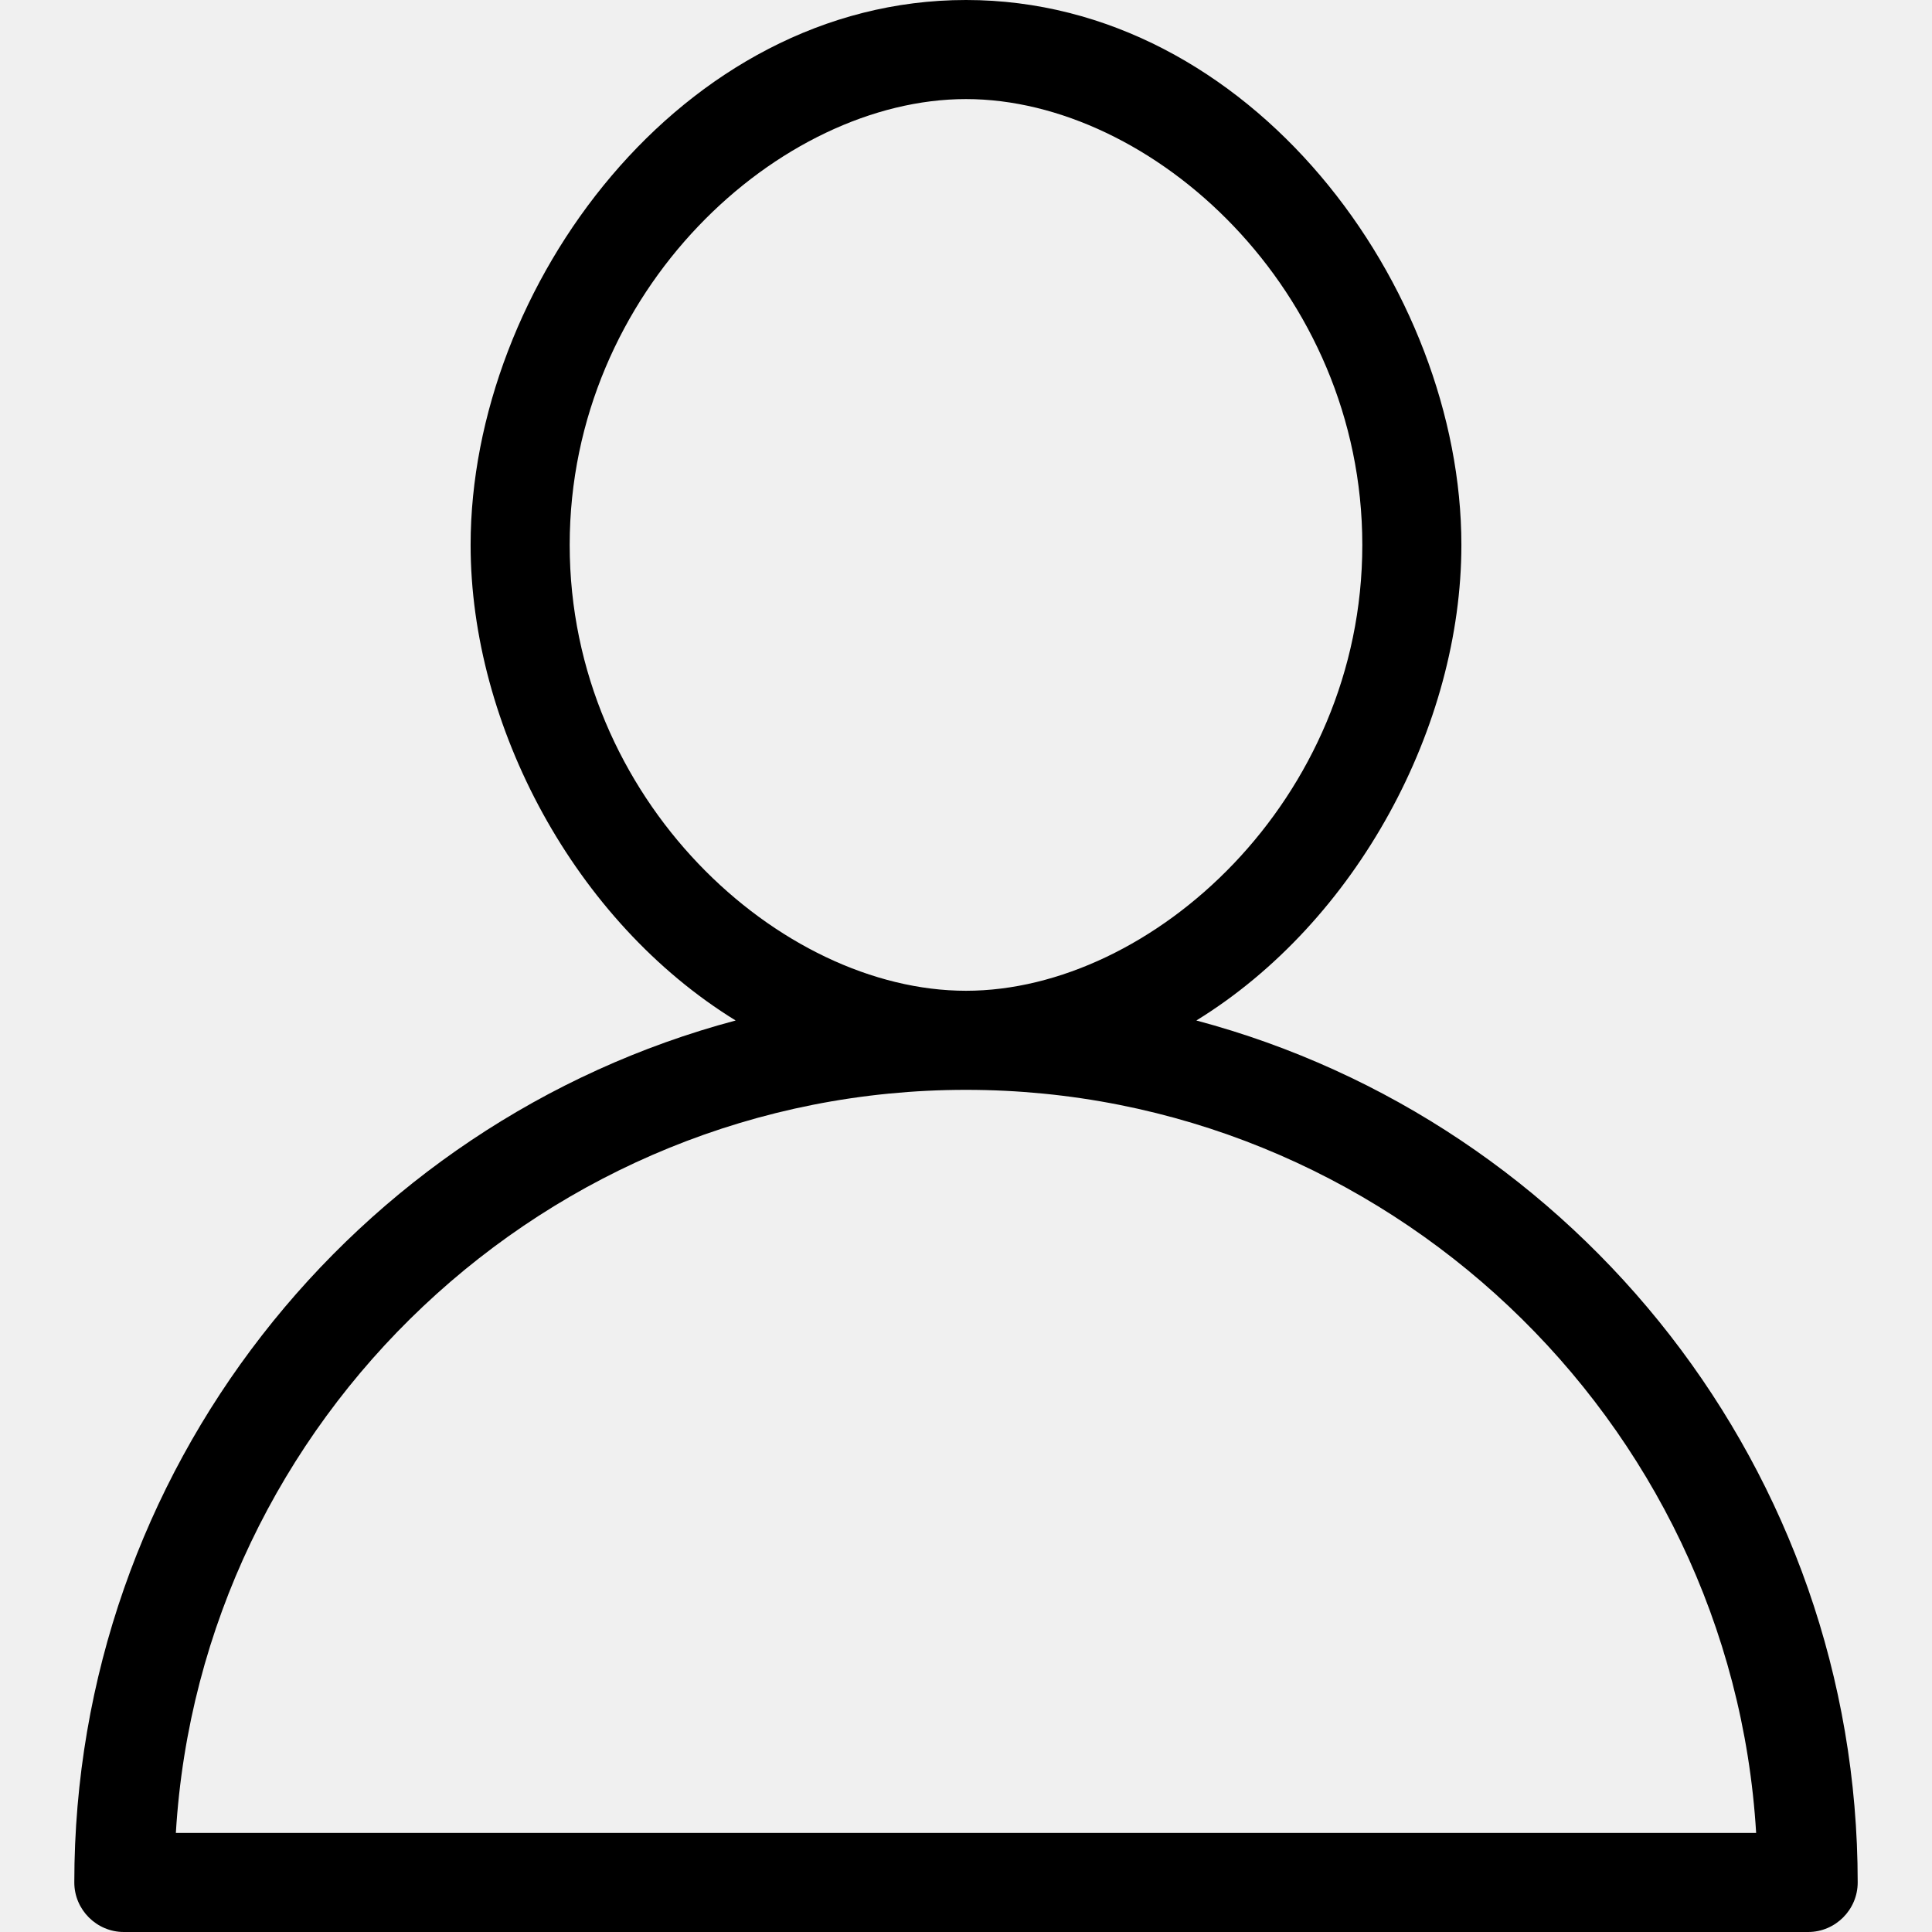
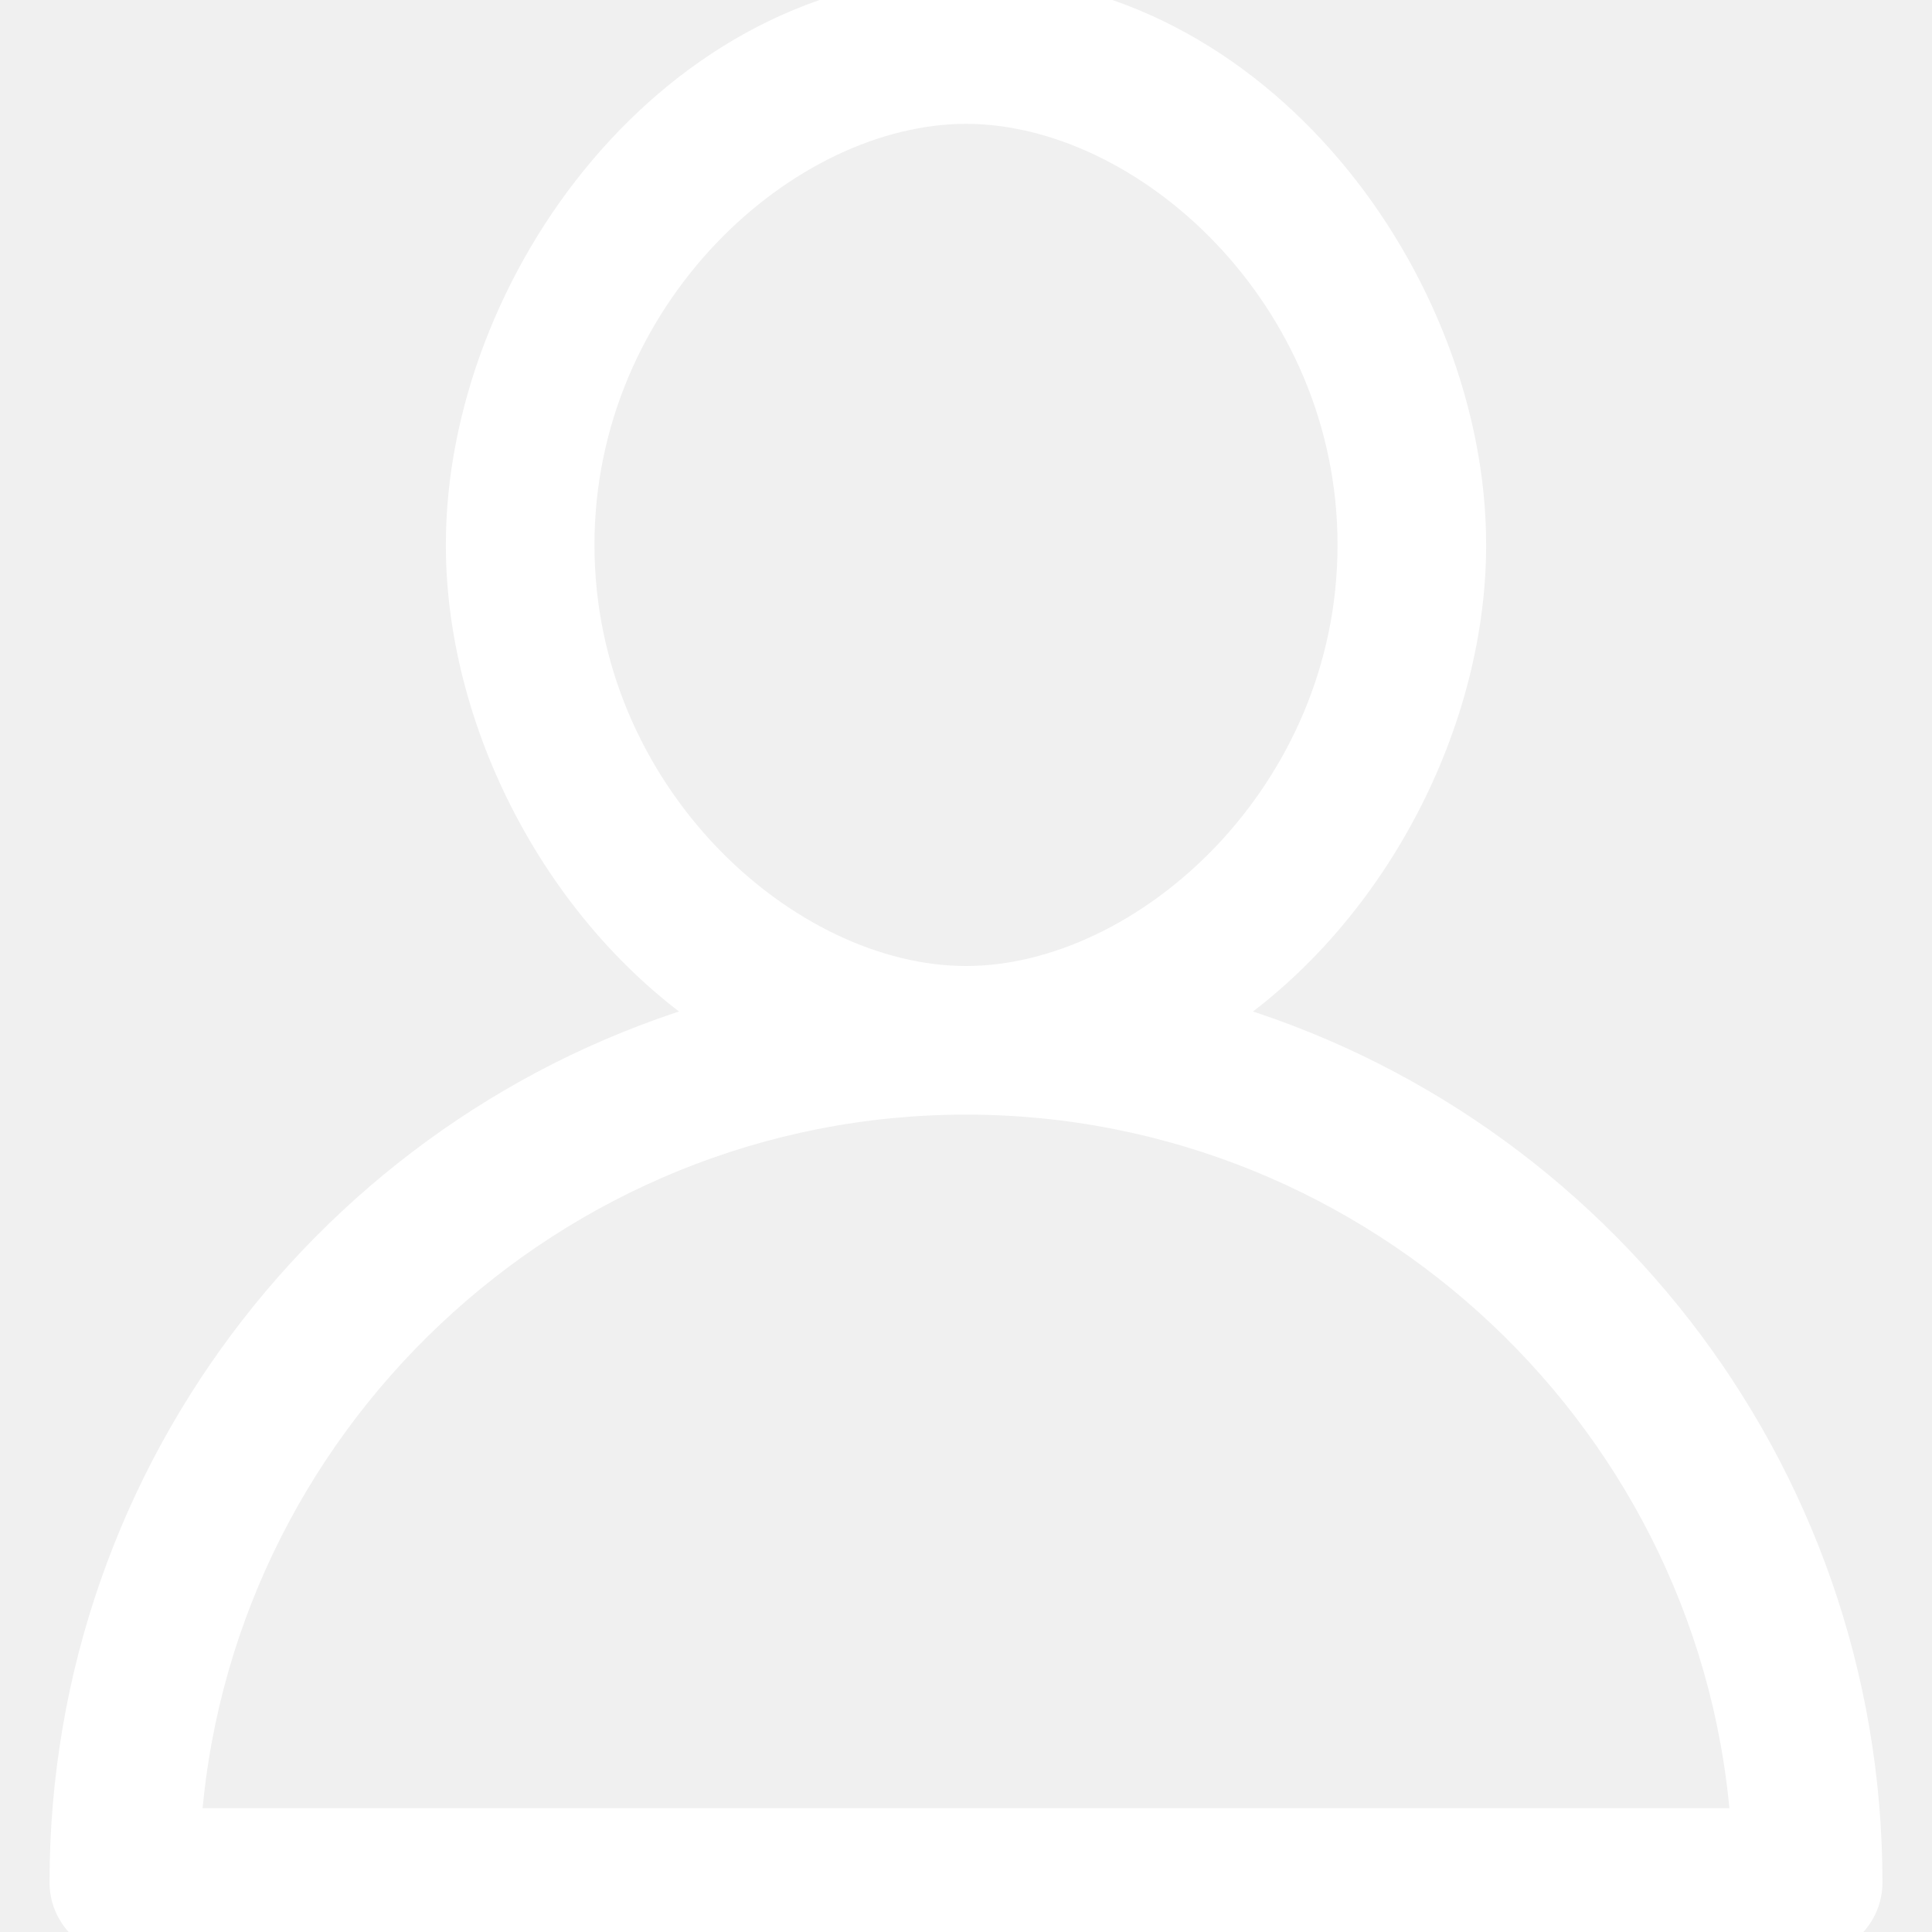
<svg xmlns="http://www.w3.org/2000/svg" version="1.1" id="Capa_1" x="0px" y="0px" viewBox="0 0 78 78" style="enable-background:new 0 0 78 78;" xml:space="preserve">
  <g id="_x37_7_Essential_Icons_70_">
-     <path id="User" d="M48.3,41.2C54.8,37.2,59,29.3,59,22c0-10.4-8.5-22-20-22S19,11.6,19,22c0,7.3,4.2,15.2,10.7,19.2   C14.3,45.3,3,59.4,3,76c0,1.1,0.9,2,2,2h68c1.1,0,2-0.9,2-2C75,59.4,63.7,45.3,48.3,41.2z M23,22c0-10.3,8.5-18,16-18s16,7.7,16,18   s-8.5,18-16,18S23,32.3,23,22z M7.1,74c1-16.7,15-30,31.9-30s30.9,13.3,31.9,30H7.1z" />
+     <path fill="white" stroke="white" stroke-width="2" id="User" d="M48.3,41.2C54.8,37.2,59,29.3,59,22c0-10.4-8.5-22-20-22S19,11.6,19,22c0,7.3,4.2,15.2,10.7,19.2   C14.3,45.3,3,59.4,3,76c0,1.1,0.9,2,2,2h68c1.1,0,2-0.9,2-2C75,59.4,63.7,45.3,48.3,41.2z M23,22c0-10.3,8.5-18,16-18s16,7.7,16,18   s-8.5,18-16,18S23,32.3,23,22z M7.1,74c1-16.7,15-30,31.9-30s30.9,13.3,31.9,30H7.1z" />
  </g>
  <g>
</g>
  <g>
</g>
  <g>
</g>
  <g>
</g>
  <g>
</g>
  <g>
</g>
  <g>
</g>
  <g>
</g>
  <g>
</g>
  <g>
</g>
  <g>
</g>
  <g>
</g>
  <g>
</g>
  <g>
</g>
  <g>
</g>
</svg>
